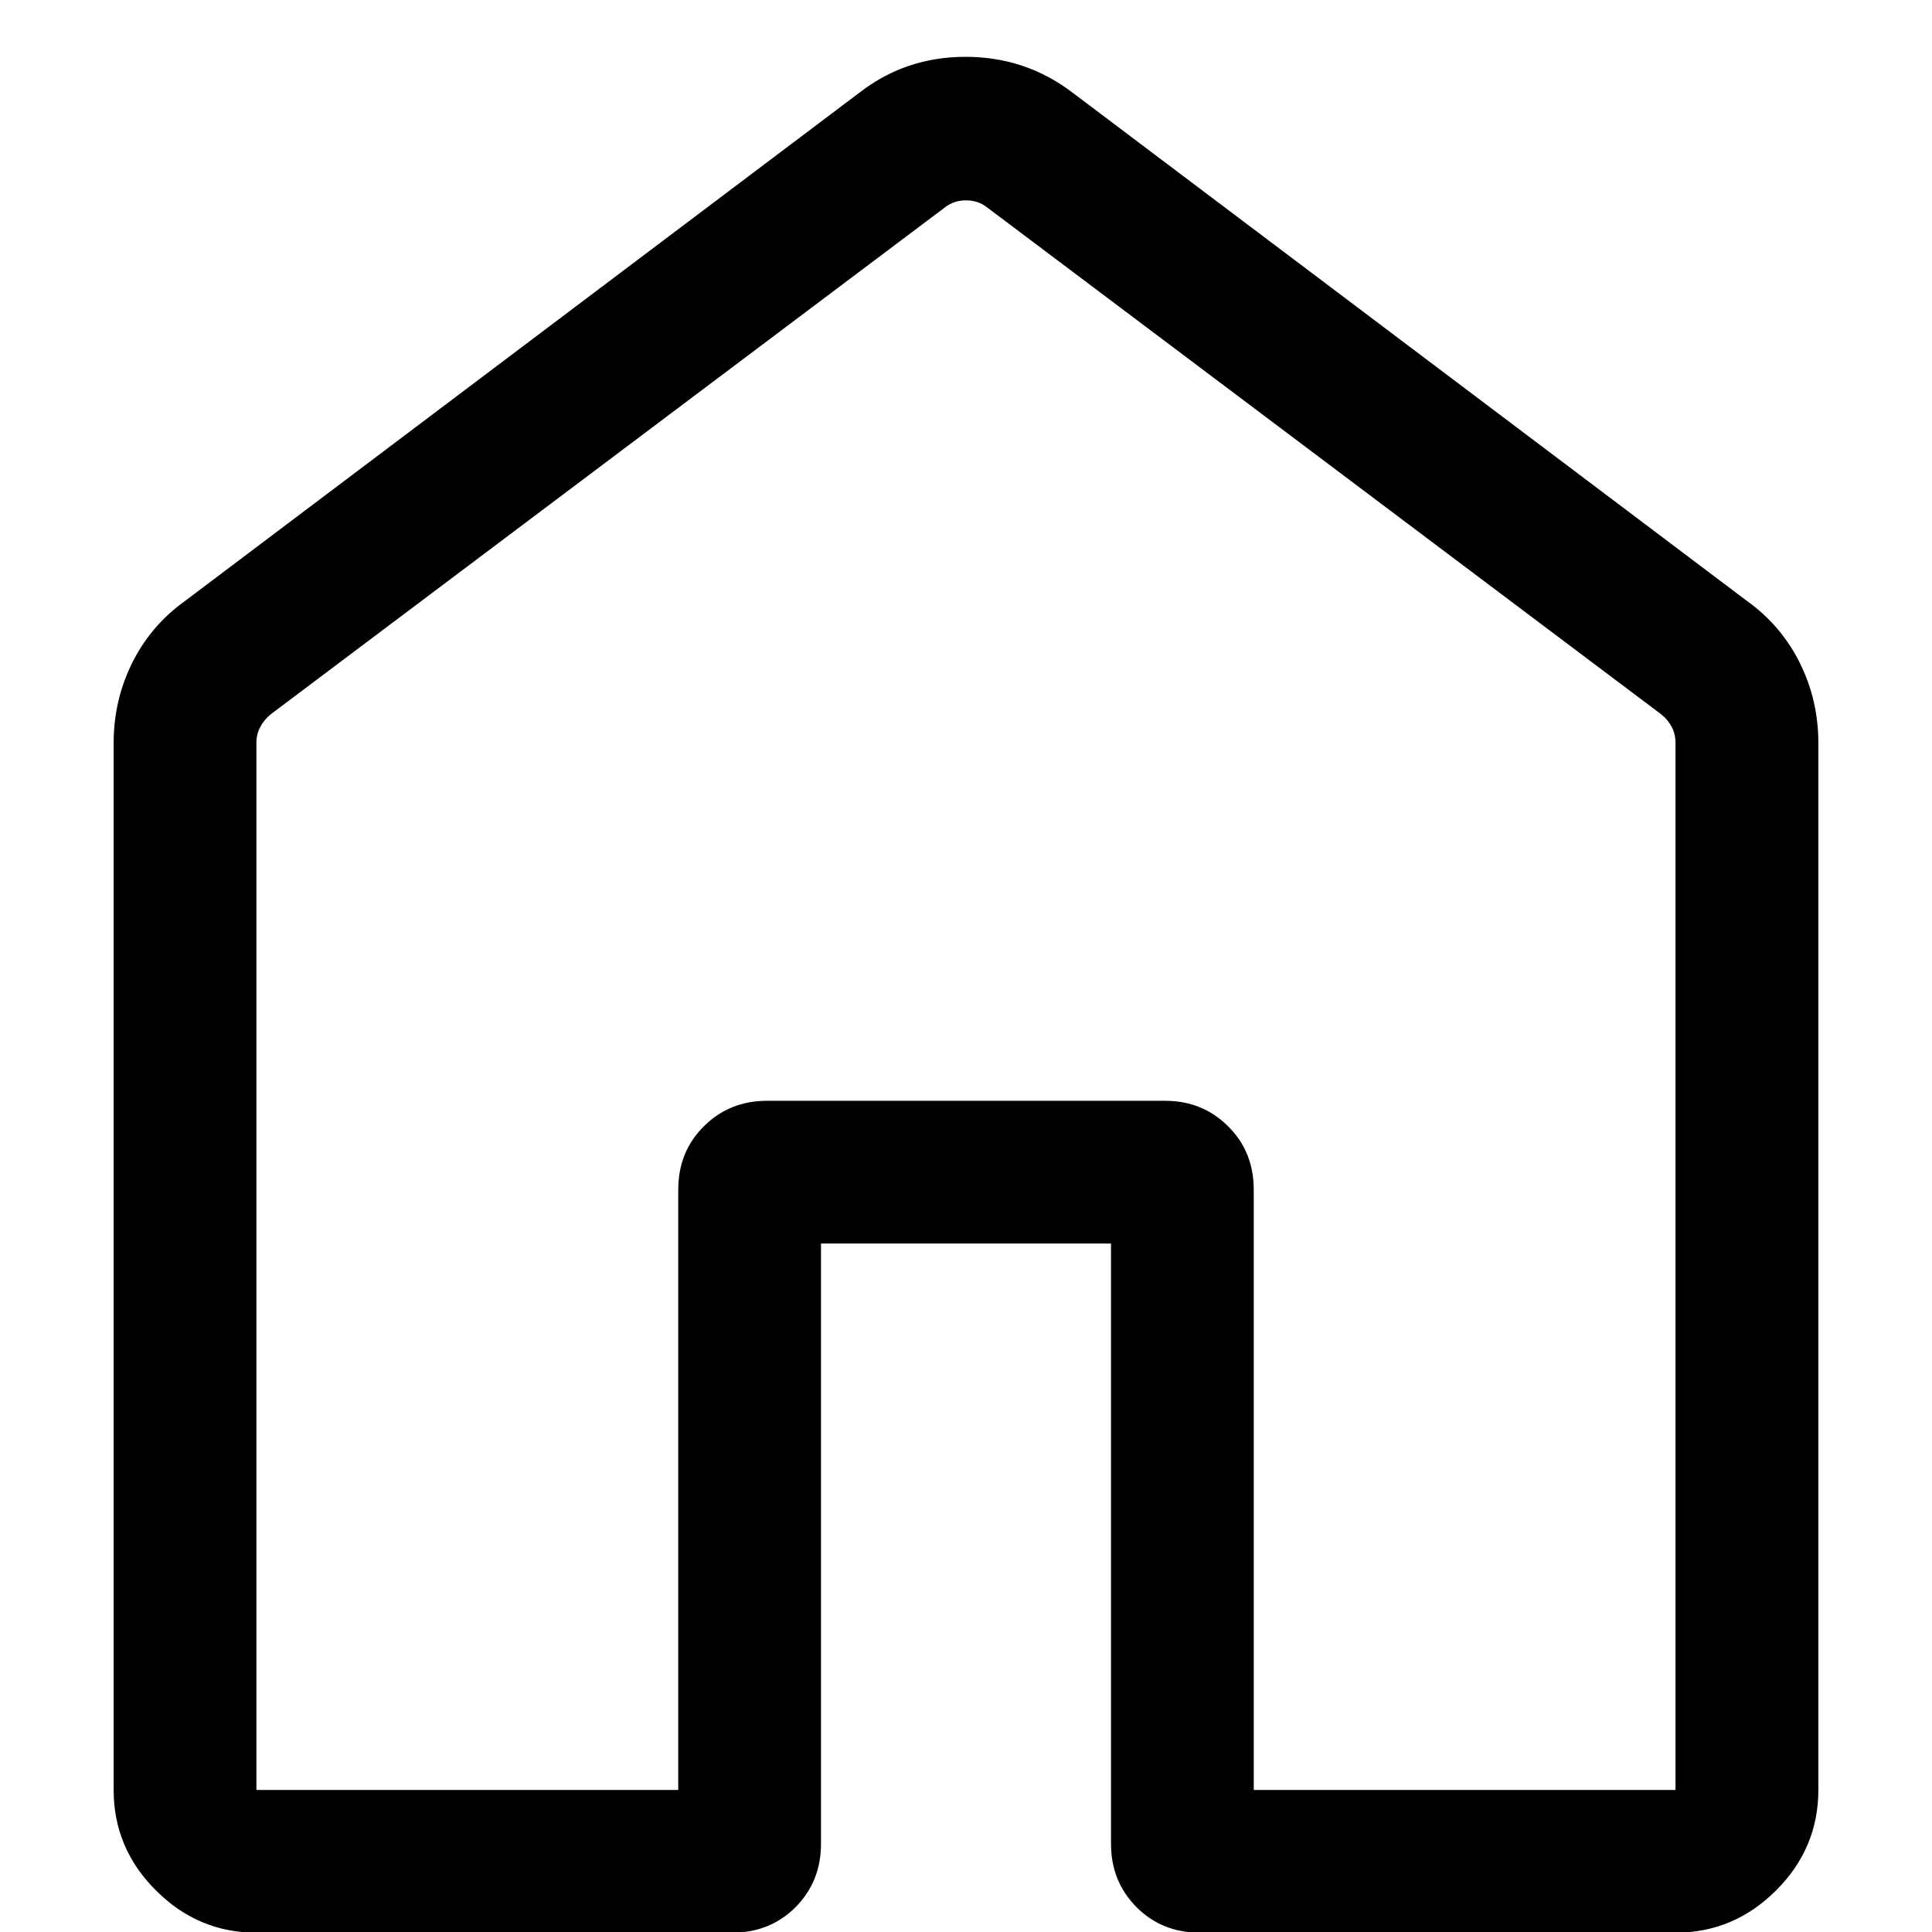
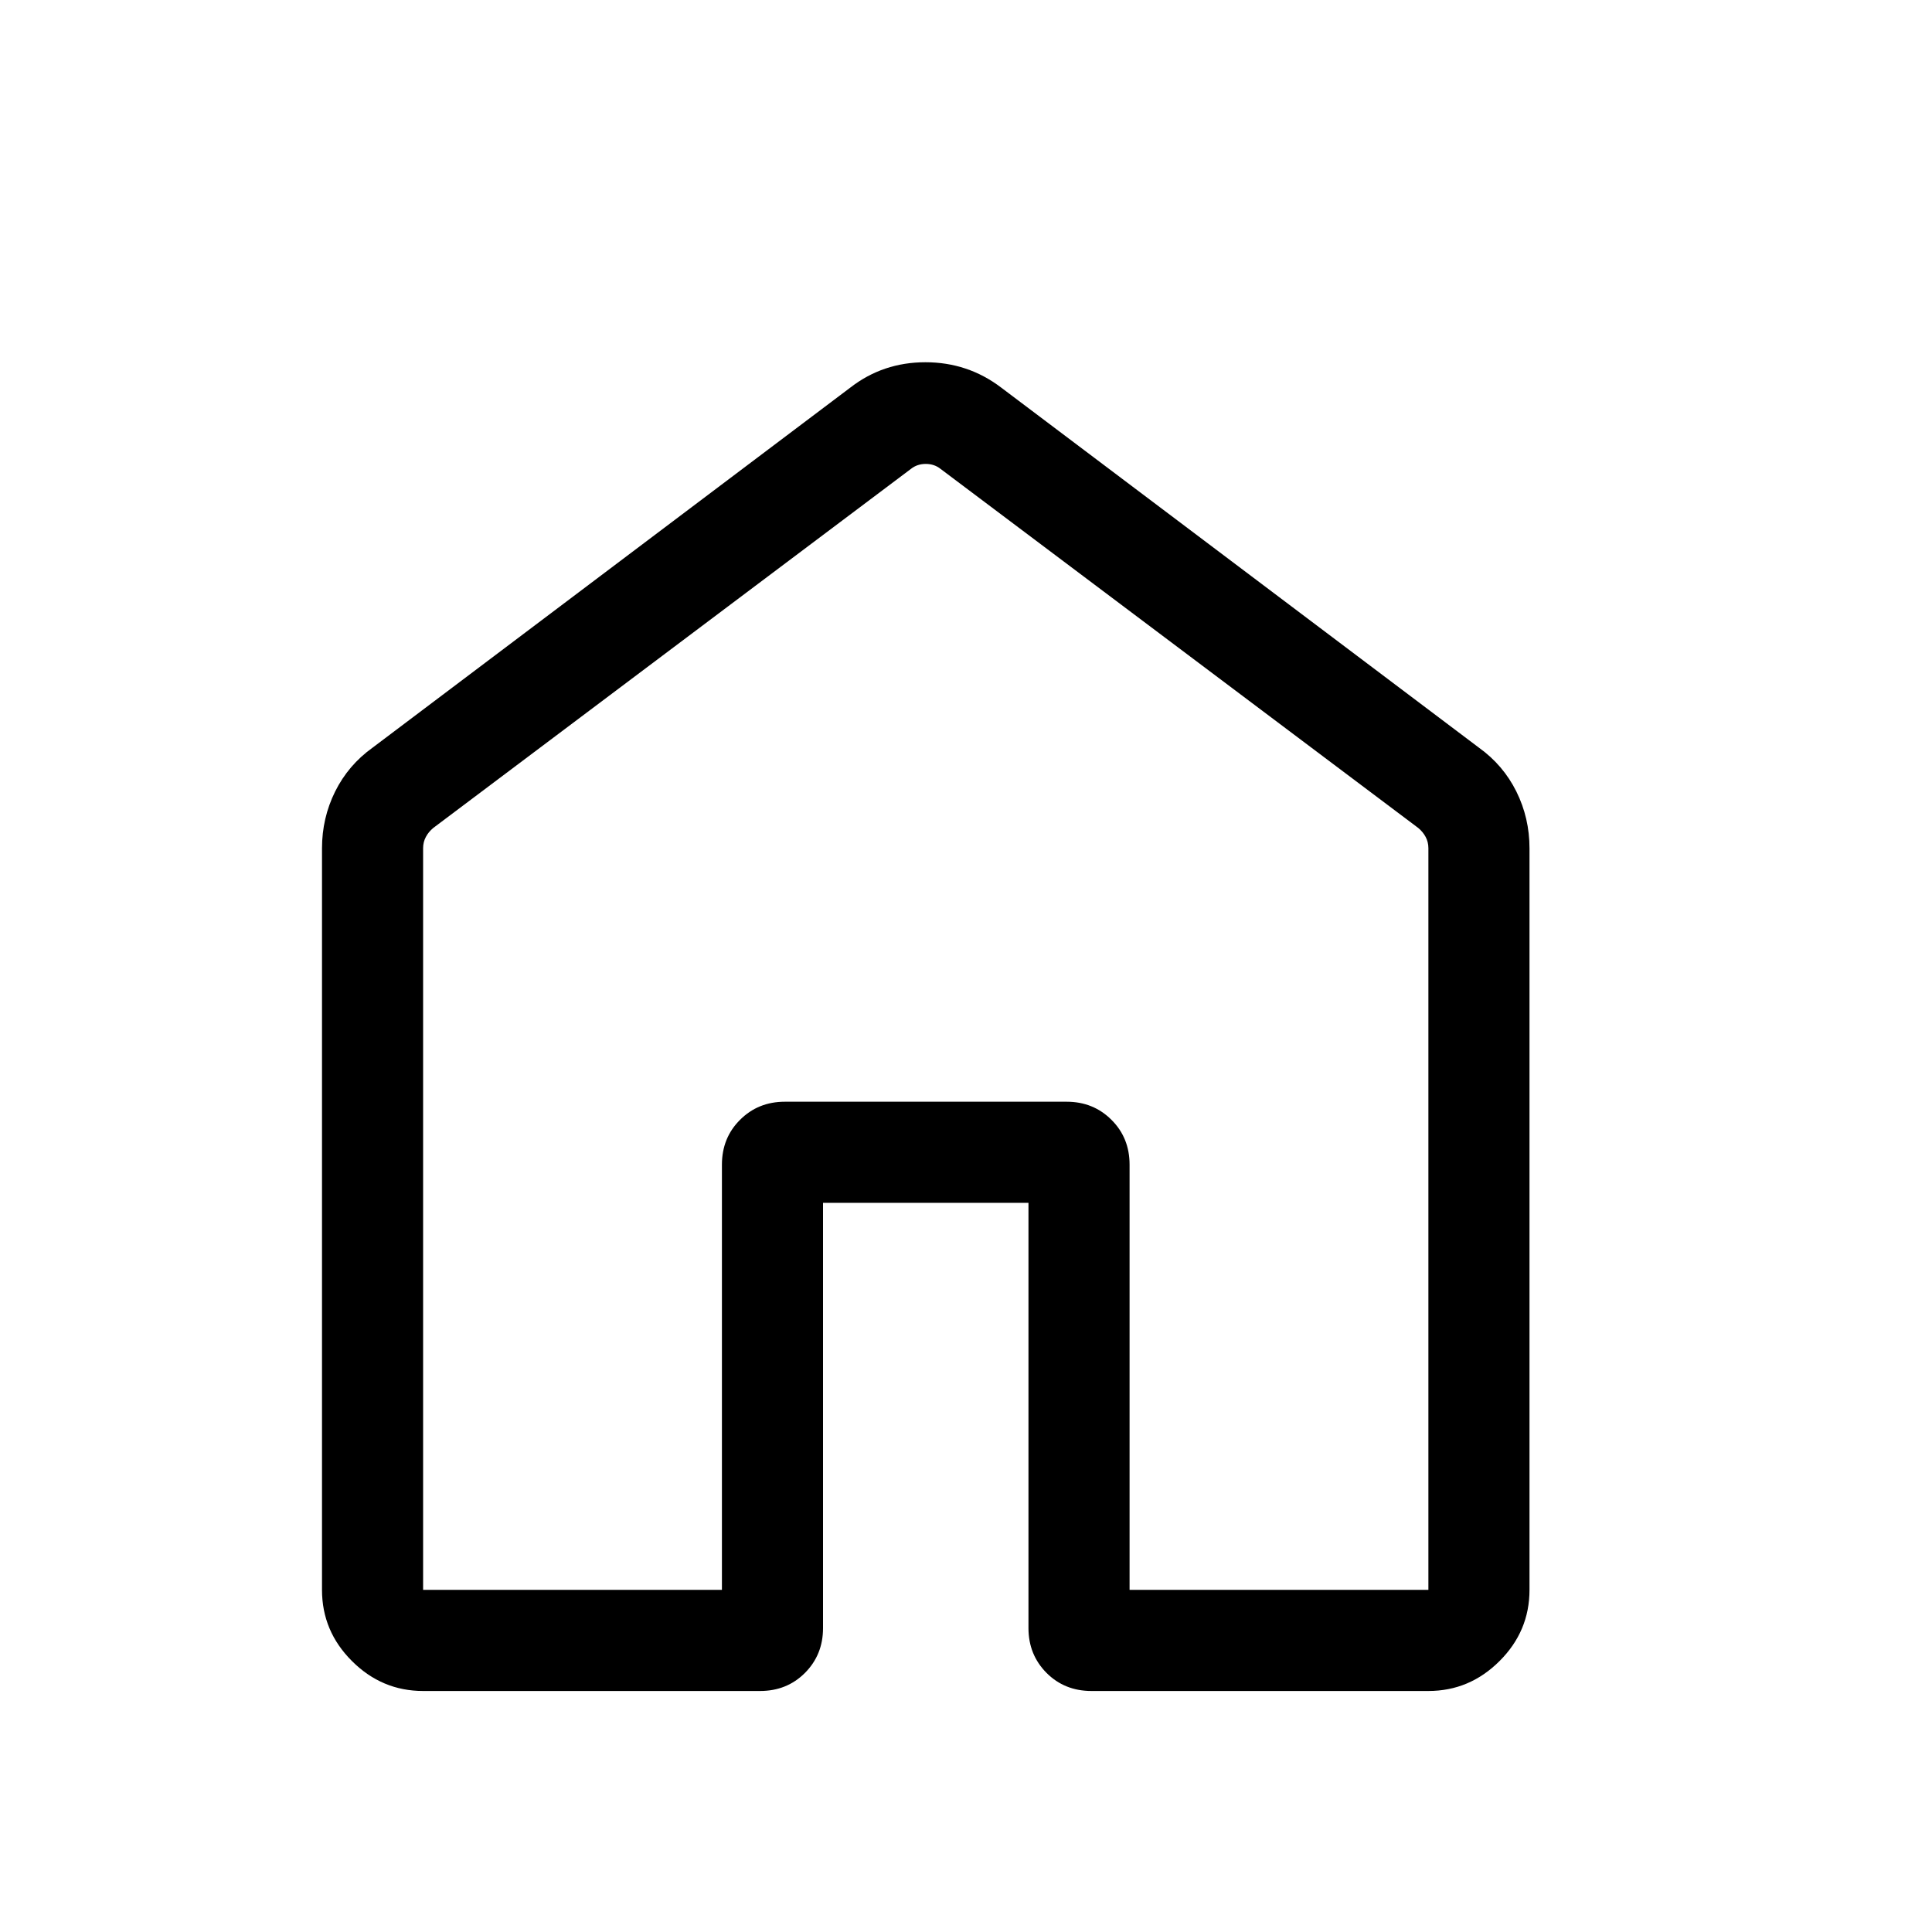
- <svg xmlns="http://www.w3.org/2000/svg" width="24" height="24" viewBox="0 0 15 17" fill="none">
-   <path d="M1.256 15.75H4.968V10.468C4.968 10.246 5.043 10.06 5.193 9.911C5.343 9.761 5.529 9.686 5.75 9.686H9.25C9.472 9.686 9.657 9.761 9.807 9.911C9.957 10.06 10.032 10.246 10.032 10.468V15.75H13.743V6.536C13.743 6.485 13.732 6.438 13.71 6.397C13.688 6.355 13.657 6.318 13.618 6.286L7.683 1.823C7.631 1.783 7.571 1.763 7.5 1.763C7.429 1.763 7.369 1.783 7.317 1.823L1.381 6.286C1.343 6.318 1.312 6.355 1.29 6.397C1.268 6.438 1.256 6.485 1.256 6.536V15.75ZM0 15.75V6.538C0 6.288 0.054 6.053 0.163 5.833C0.272 5.614 0.427 5.432 0.628 5.288L6.564 0.814C6.834 0.605 7.144 0.5 7.496 0.5C7.847 0.5 8.161 0.605 8.436 0.814L14.372 5.288C14.573 5.432 14.728 5.614 14.837 5.833C14.946 6.053 15 6.288 15 6.538V15.75C15 16.092 14.876 16.387 14.628 16.634C14.38 16.882 14.085 17.006 13.743 17.006H9.558C9.336 17.006 9.15 16.931 9.001 16.782C8.851 16.631 8.776 16.446 8.776 16.224V10.942H6.224V16.224C6.224 16.446 6.149 16.631 6 16.782C5.85 16.931 5.664 17.006 5.442 17.006H1.256C0.914 17.006 0.62 16.882 0.372 16.634C0.124 16.387 0 16.092 0 15.75Z" fill="currentColor" />
+ <svg xmlns="http://www.w3.org/2000/svg" width="24" height="24" viewBox="0 0 24 24" fill="none">
+   <mask id="mask0_2485_176" style="mask-type:alpha" maskUnits="userSpaceOnUse" x="0" y="0" width="24" height="24">
+     <rect width="24" height="24" fill="#D9D9D9" />
+   </mask>
+   <g mask="url(#mask0_2485_176)">
+     <path d="M5.256 19.75H8.968V14.468C8.968 14.246 9.043 14.06 9.193 13.911C9.343 13.761 9.528 13.686 9.75 13.686H13.25C13.472 13.686 13.657 13.761 13.807 13.911C13.957 14.06 14.032 14.246 14.032 14.468V19.75H17.744V10.536C17.744 10.485 17.732 10.438 17.71 10.397C17.688 10.355 17.657 10.318 17.619 10.286L11.683 5.824C11.631 5.783 11.57 5.763 11.5 5.763C11.43 5.763 11.369 5.783 11.317 5.824L5.381 10.286C5.343 10.318 5.312 10.355 5.29 10.397C5.268 10.438 5.256 10.485 5.256 10.536V19.75ZM4 19.75V10.538C4 10.288 4.054 10.053 4.163 9.833C4.272 9.614 4.427 9.432 4.628 9.288L10.564 4.814C10.834 4.605 11.144 4.5 11.496 4.5C11.847 4.5 12.161 4.605 12.436 4.814L18.372 9.288C18.573 9.432 18.728 9.614 18.837 9.833C18.946 10.053 19 10.288 19 10.538V19.75C19 20.092 18.876 20.387 18.628 20.634C18.38 20.882 18.085 21.006 17.744 21.006H13.558C13.336 21.006 13.15 20.931 13.001 20.782C12.851 20.631 12.776 20.446 12.776 20.224V14.942H10.224V20.224C10.224 20.446 10.149 20.631 9.999 20.782C9.85 20.931 9.664 21.006 9.442 21.006H5.256C4.915 21.006 4.62 20.882 4.372 20.634C4.124 20.387 4 20.092 4 19.75Z" fill="currentColor" />
+   </g>
</svg>
